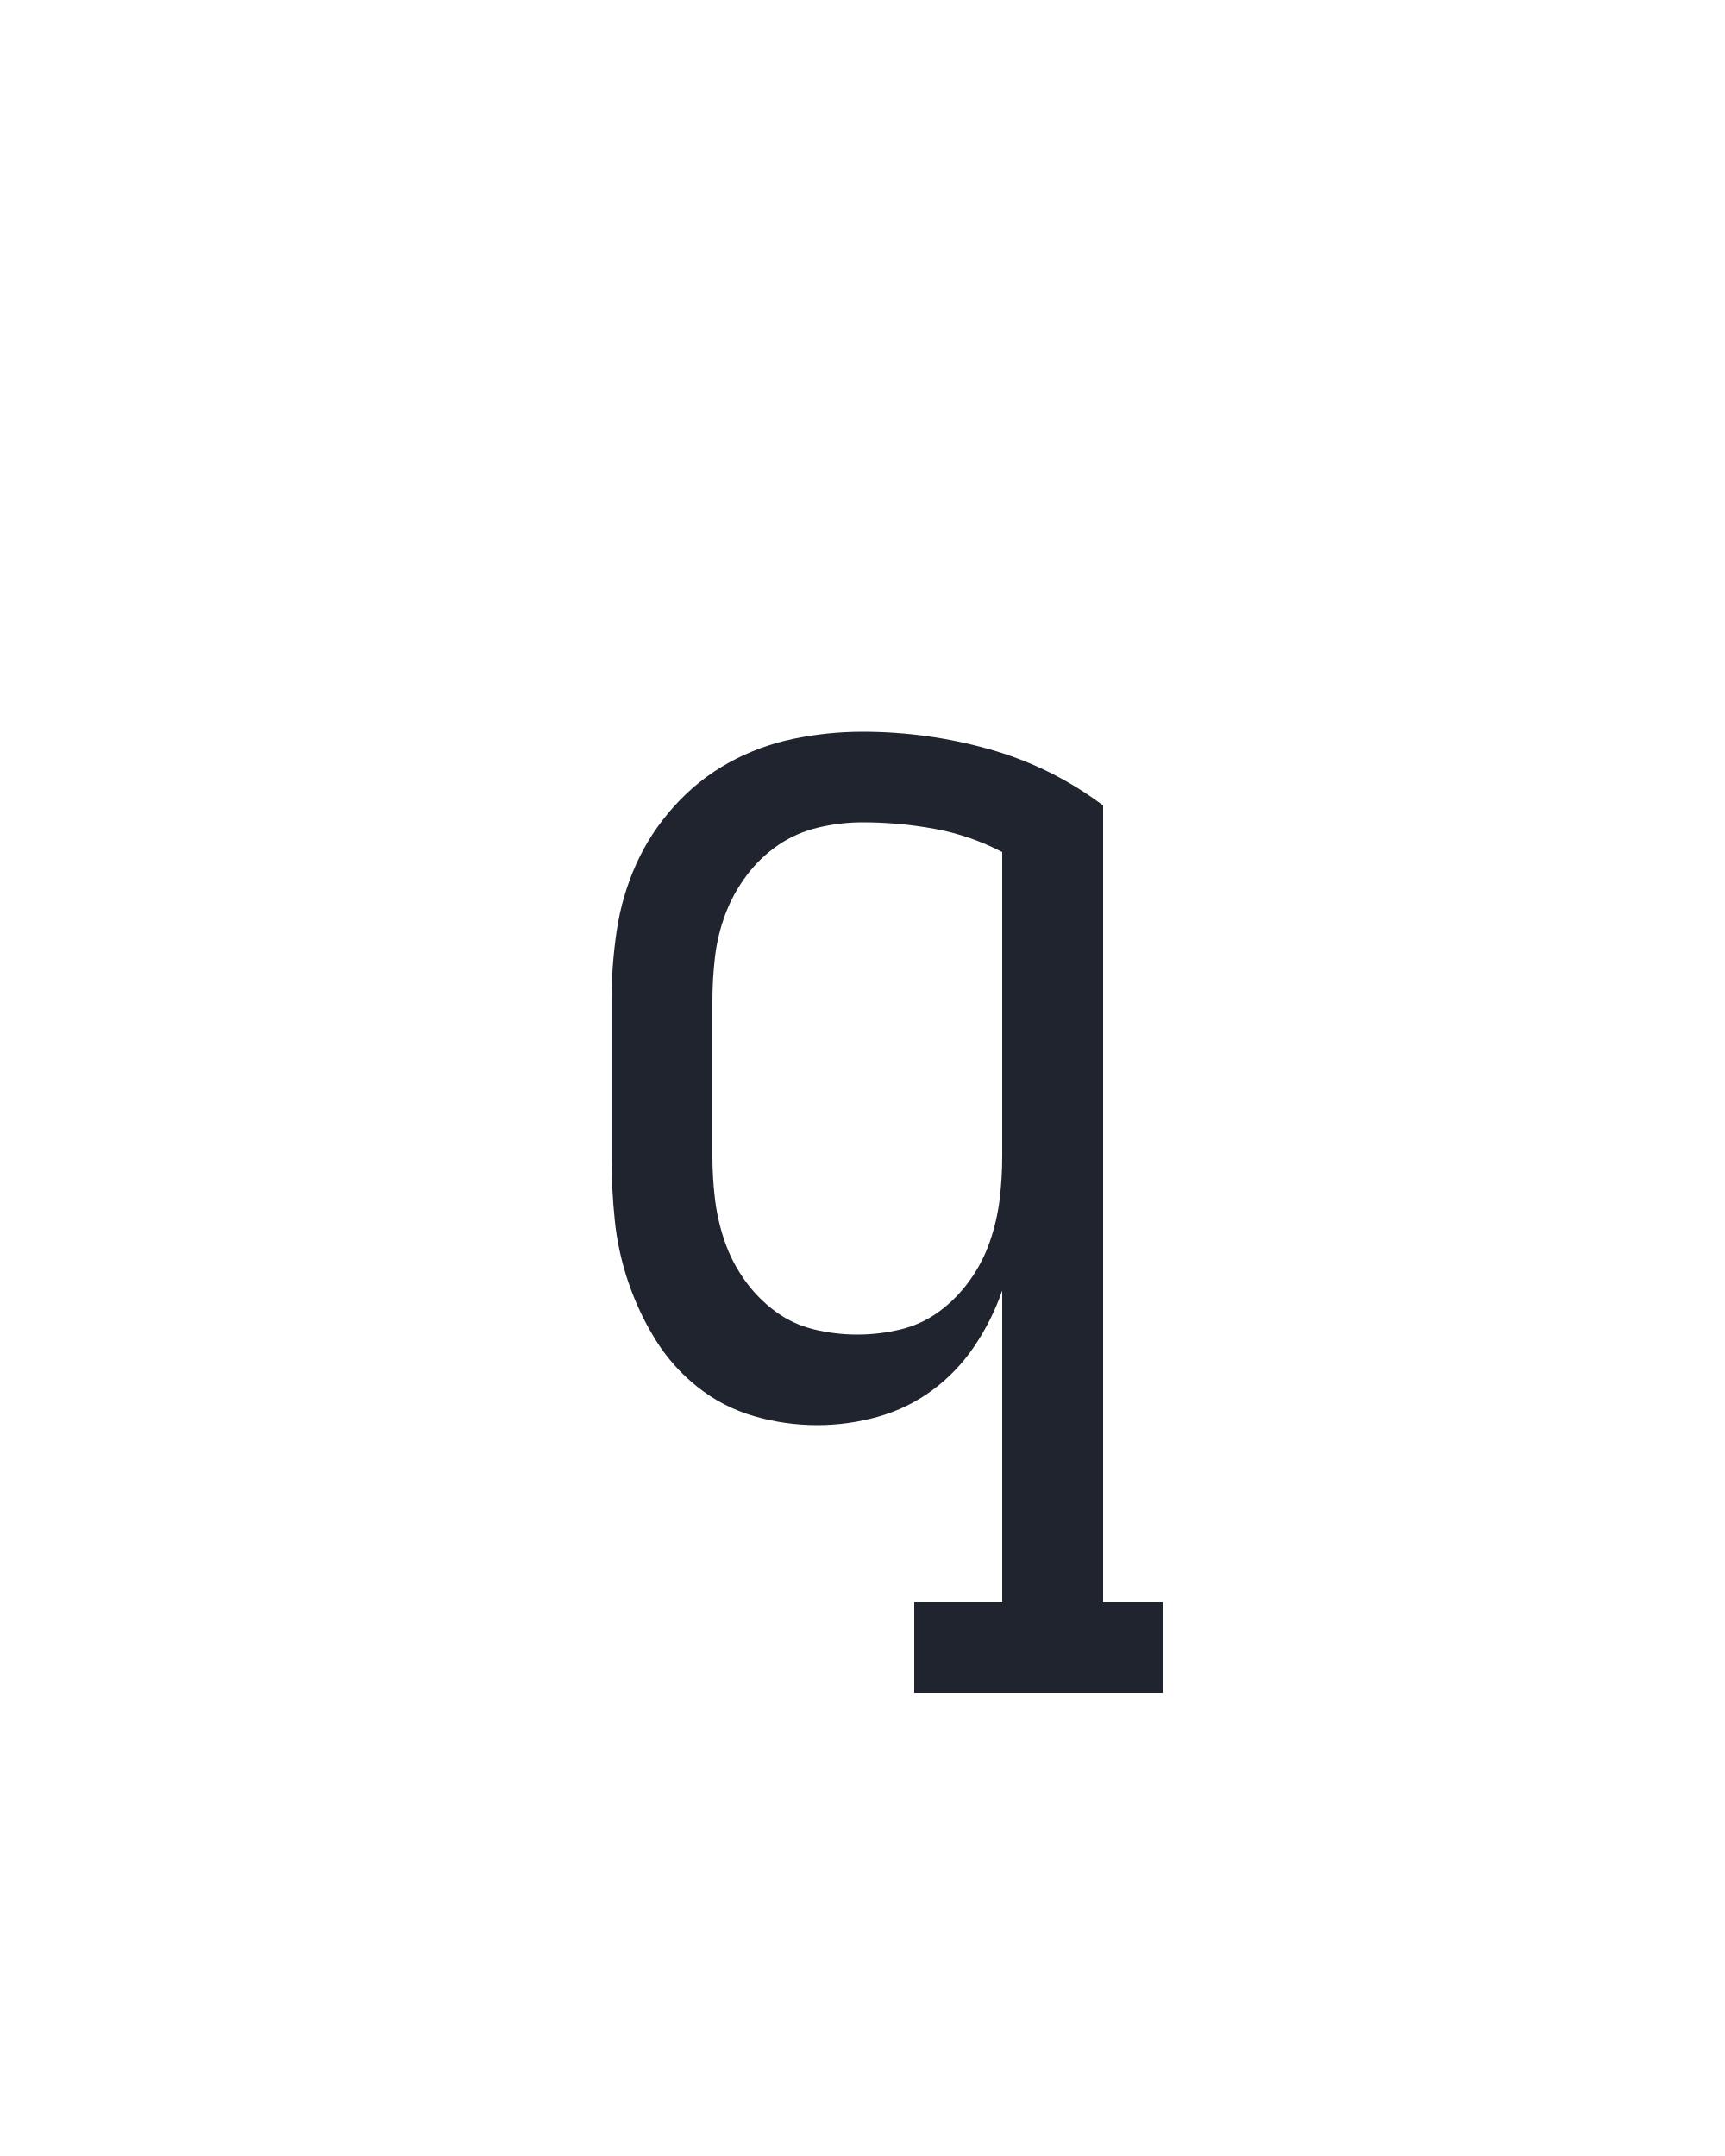
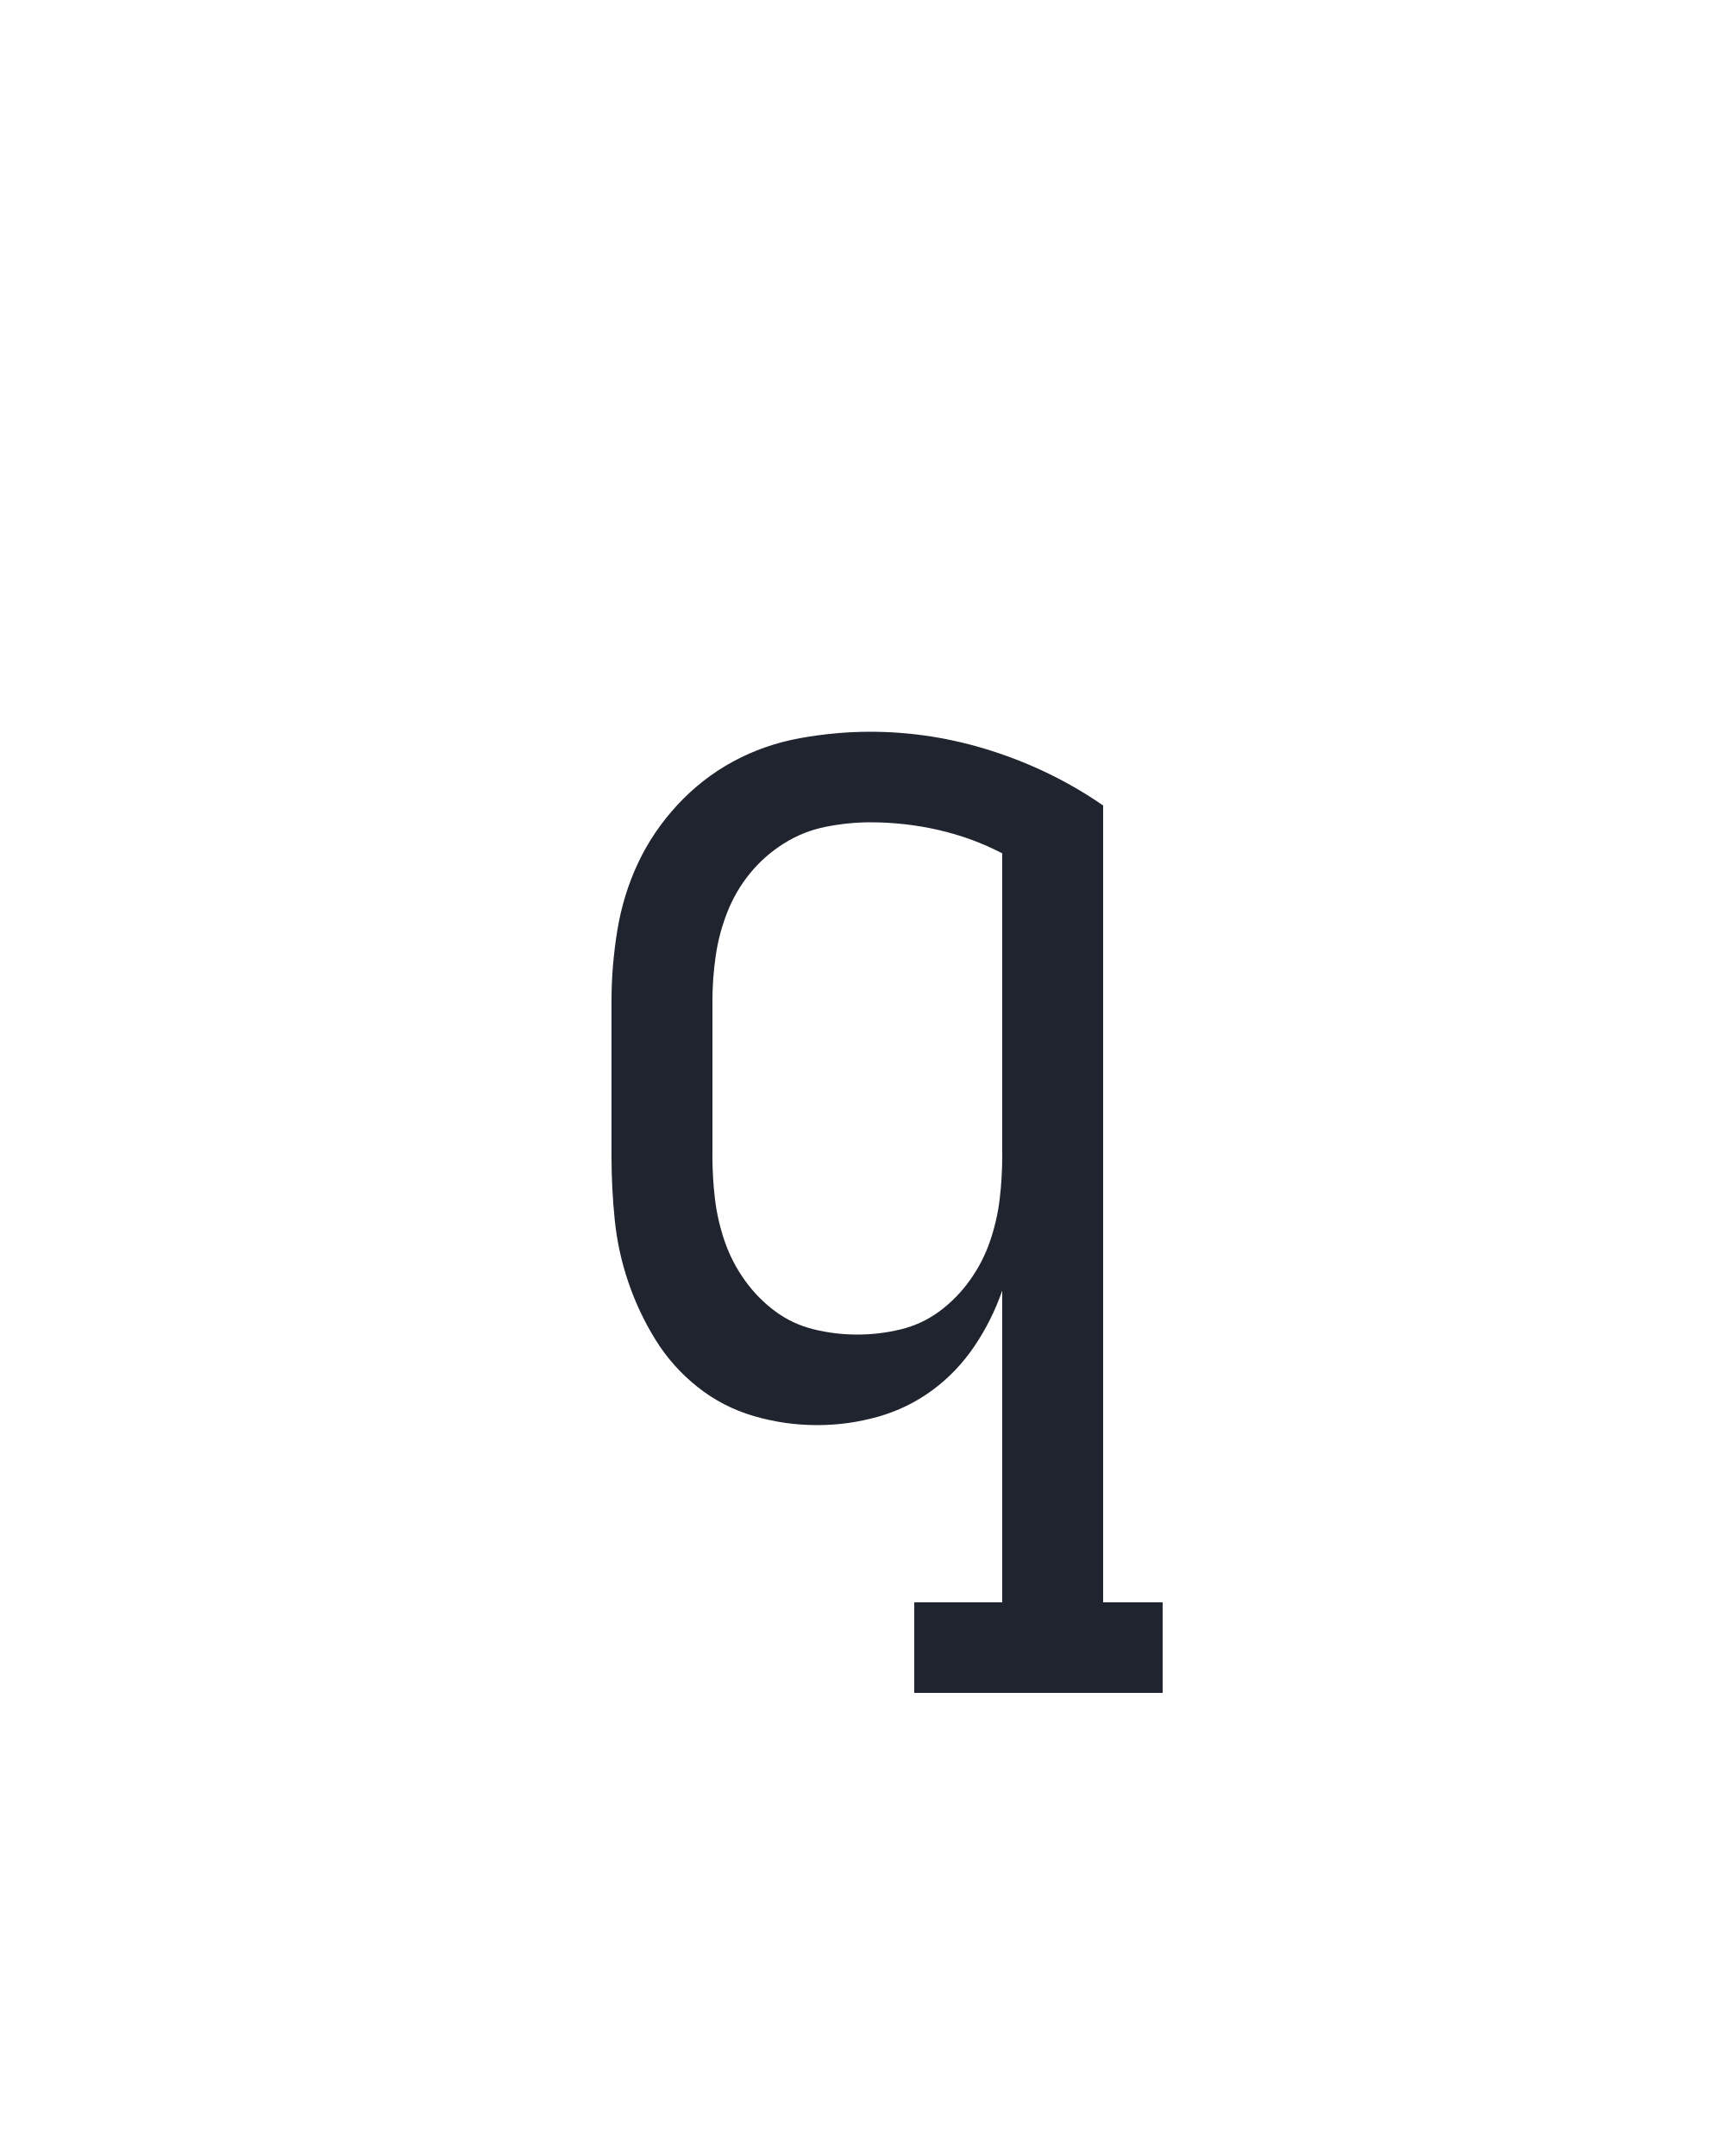
<svg xmlns="http://www.w3.org/2000/svg" height="160" viewBox="0 0 128 160" width="128">
  <defs>
-     <path d="M 358 -96 Q 350 -73 336.5 -53 Q 323 -33 304 -19 Q 285 -5 262 1.5 Q 239 8 215 8 Q 190 8 166 1 Q 142 -6 122.5 -21.5 Q 103 -37 90 -58 Q 77 -79 69 -102.5 Q 61 -126 58.5 -150.5 Q 56 -175 56 -200 L 56 -320 Q 56 -347 60 -374 Q 64 -401 75 -425.5 Q 86 -450 104.5 -470.5 Q 123 -491 146.5 -504 Q 170 -517 196.5 -522.5 Q 223 -528 250 -528 Q 300 -528 348 -514.5 Q 396 -501 436 -471 L 436 145 L 482 145 L 482 215 L 290 215 L 290 145 L 358 145 Z M 358 -200 L 358 -435 Q 333 -448 305.5 -453 Q 278 -458 250 -458 Q 233 -458 216 -454 Q 199 -450 185 -440.5 Q 171 -431 160.5 -417 Q 150 -403 144 -387 Q 138 -371 136 -354 Q 134 -337 134 -320 L 134 -200 Q 134 -183 136 -166.5 Q 138 -150 143.5 -134 Q 149 -118 159 -104 Q 169 -90 182.5 -80 Q 196 -70 212.5 -66 Q 229 -62 246 -62 Q 263 -62 279.5 -66 Q 296 -70 309.5 -80 Q 323 -90 333 -104 Q 343 -118 348.5 -134 Q 354 -150 356 -166.5 Q 358 -183 358 -200 Z " id="path1" />
+     <path d="M 358 -96 Q 350 -73 336.5 -53 Q 323 -33 304 -19 Q 285 -5 262 1.5 Q 239 8 215 8 Q 190 8 166 1 Q 142 -6 122.5 -21.5 Q 103 -37 90 -58 Q 77 -79 69 -102.5 Q 61 -126 58.5 -150.5 Q 56 -175 56 -200 L 56 -320 Q 56 -347 60.5 -374.5 Q 65 -402 76.5 -426.5 Q 88 -451 107 -471.5 Q 126 -492 150 -505 Q 174 -518 201.5 -523 Q 229 -528 256 -528 Q 304 -528 350.5 -513 Q 397 -498 436 -471 L 436 145 L 482 145 L 482 215 L 290 215 L 290 145 L 358 145 Z M 358 -200 L 358 -434 Q 335 -446 309 -452 Q 283 -458 256 -458 Q 239 -458 221.5 -454.5 Q 204 -451 189 -441.5 Q 174 -432 163 -418.5 Q 152 -405 145.5 -388.5 Q 139 -372 136.5 -354.5 Q 134 -337 134 -320 L 134 -200 Q 134 -183 136 -166.5 Q 138 -150 143.5 -134 Q 149 -118 159 -104 Q 169 -90 182.5 -80 Q 196 -70 212.5 -66 Q 229 -62 246 -62 Q 263 -62 279.5 -66 Q 296 -70 309.5 -80 Q 323 -90 333 -104 Q 343 -118 348.5 -134 Q 354 -150 356 -166.5 Q 358 -183 358 -200 Z " id="path1" />
  </defs>
  <g>
    <g data-source-text="q" fill="#20242e" transform="translate(40 104.992) rotate(0) scale(0.09599999)">
      <use href="#path1" transform="translate(0 0)" />
    </g>
  </g>
</svg>
